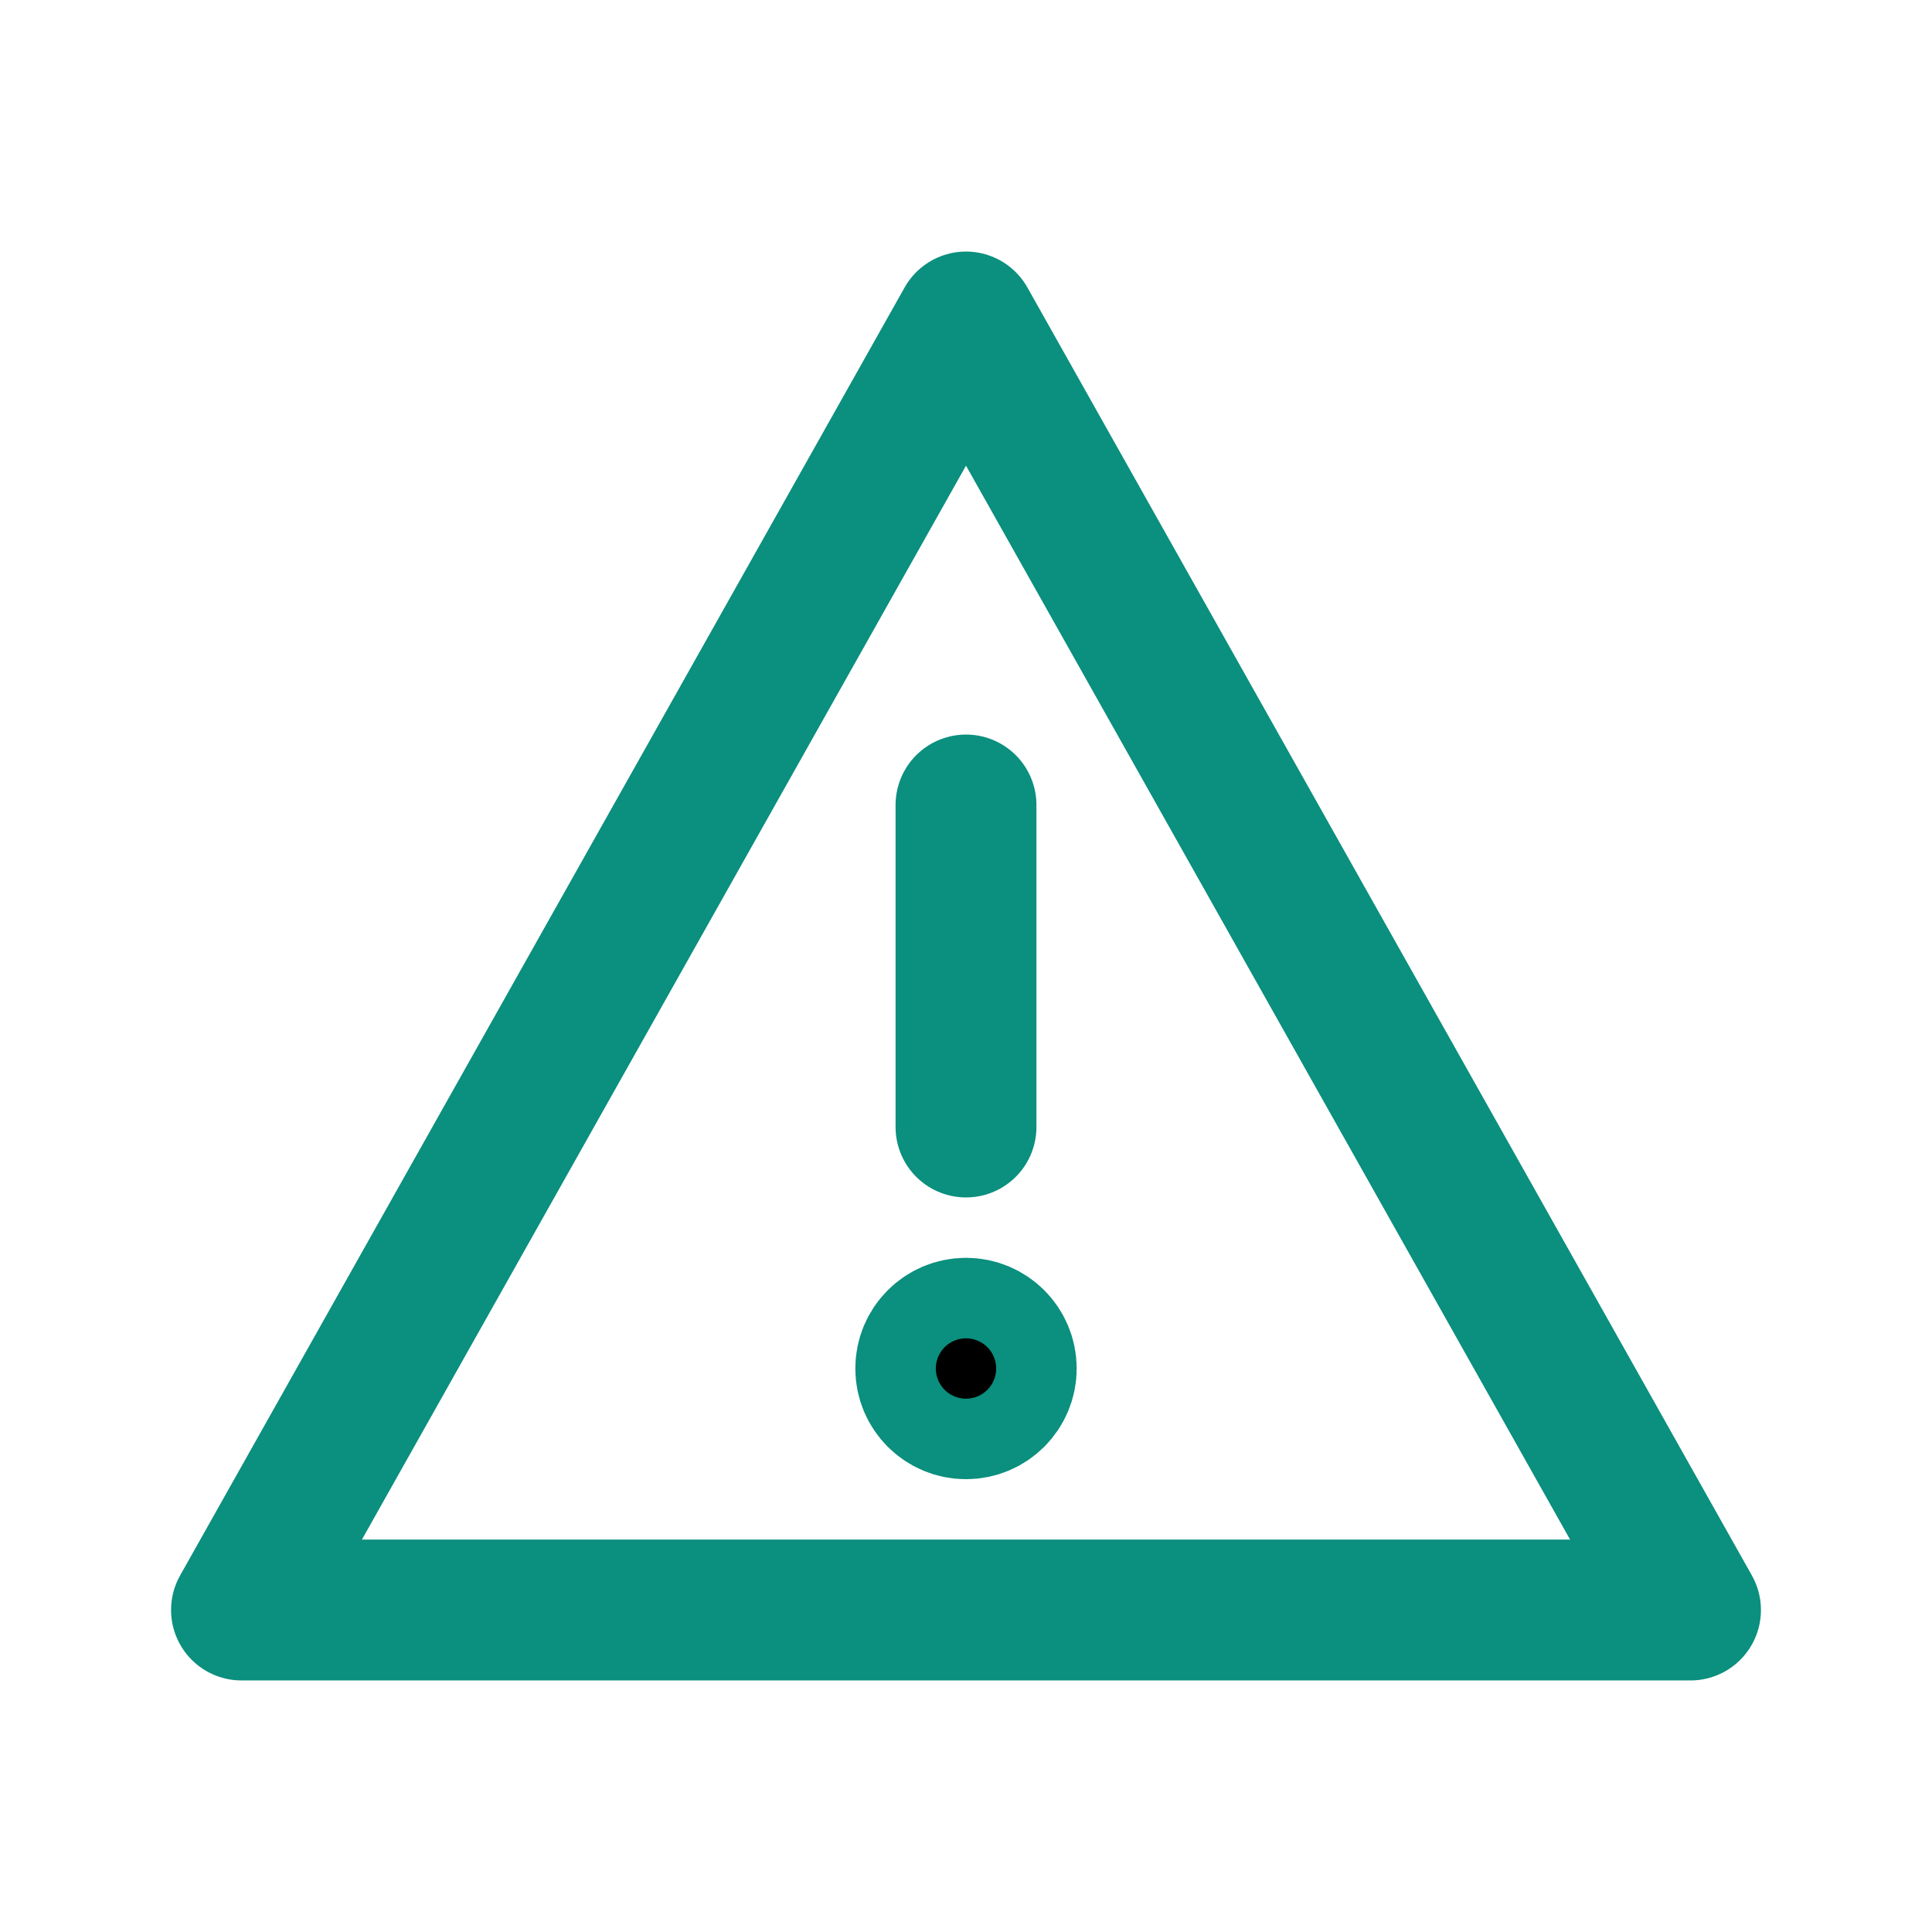
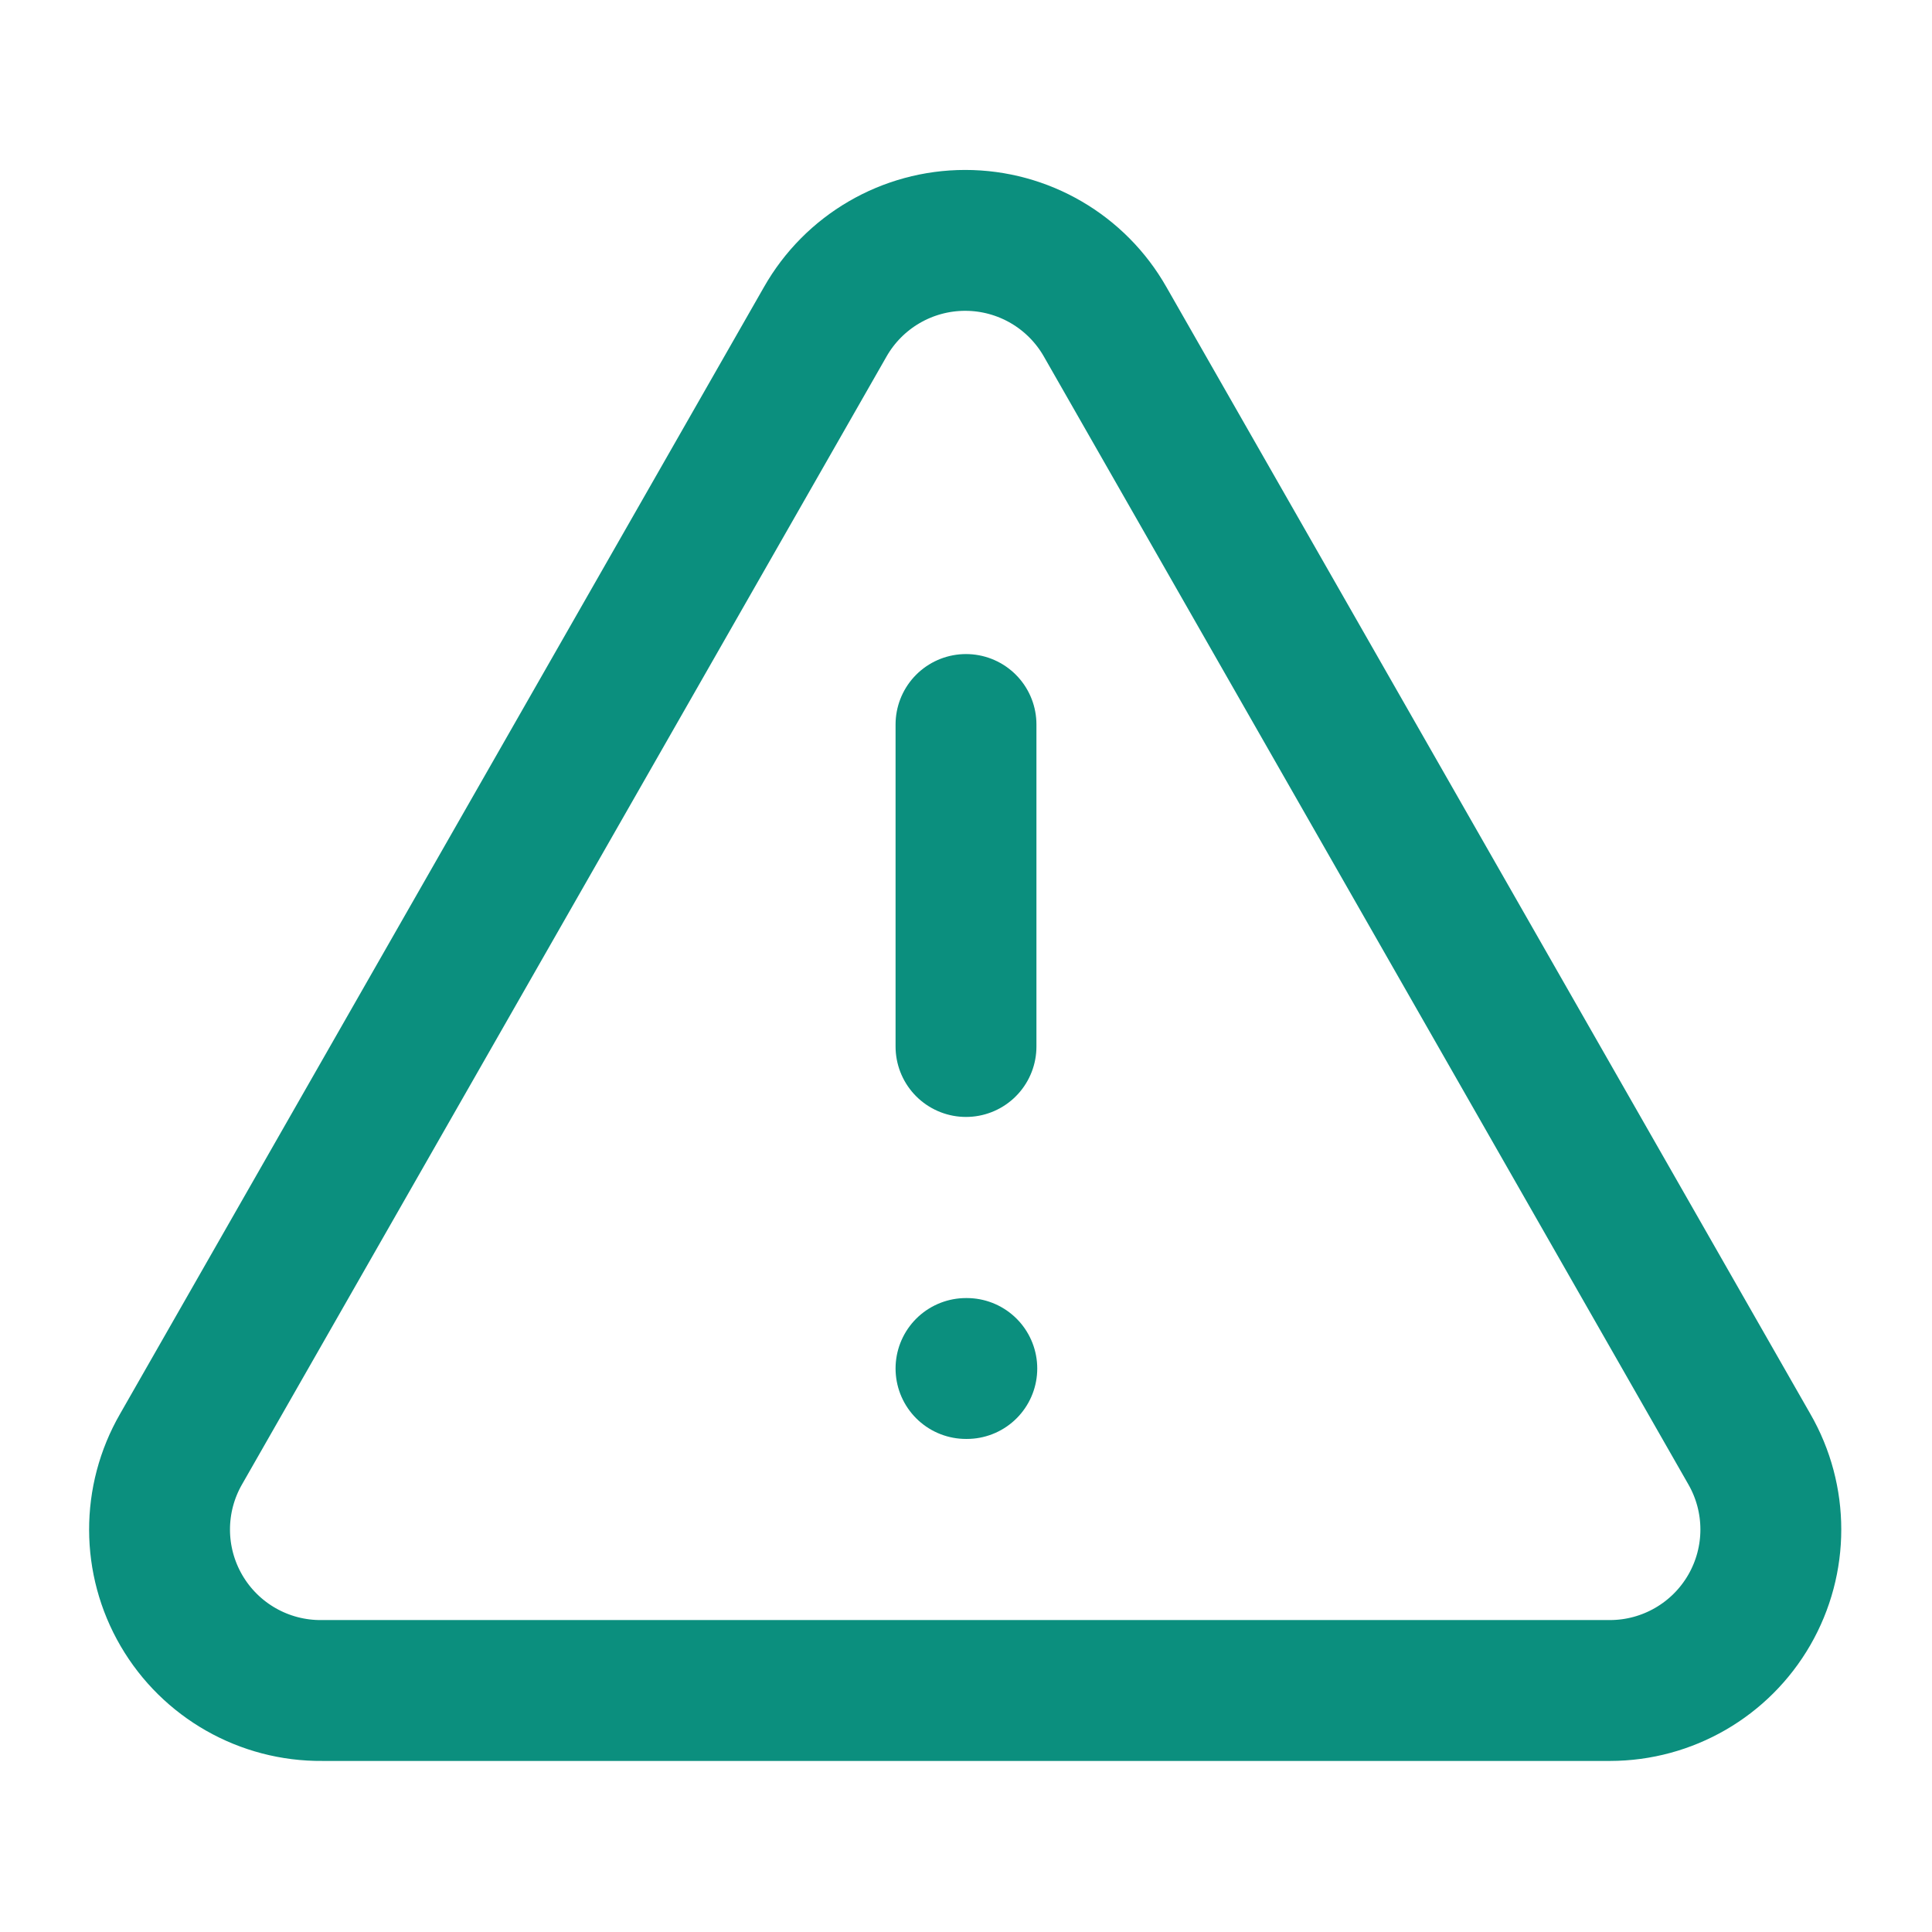
<svg xmlns="http://www.w3.org/2000/svg" viewBox="0 0 24 24" width="24" height="24" role="img" aria-label="icon-error">
  <g fill="none" stroke="#0b8f7e" stroke-width="1.75" stroke-linecap="round" stroke-linejoin="round">
-     <path d="M12 4l9 16H3z" />
-     <line x1="12" y1="10" x2="12" y2="14" />
-     <circle cx="12" cy="17" r="0.5" fill="currentColor" />
+     <path d="m21.73 18-8-14a2 2 0 0 0-3.48 0l-8 14A2 2 0 0 0 4 21h16a2 2 0 0 0 1.73-3" />
+     <path d="M12 9v4" />
+     <path d="M12 17h.01" />
  </g>
</svg>
